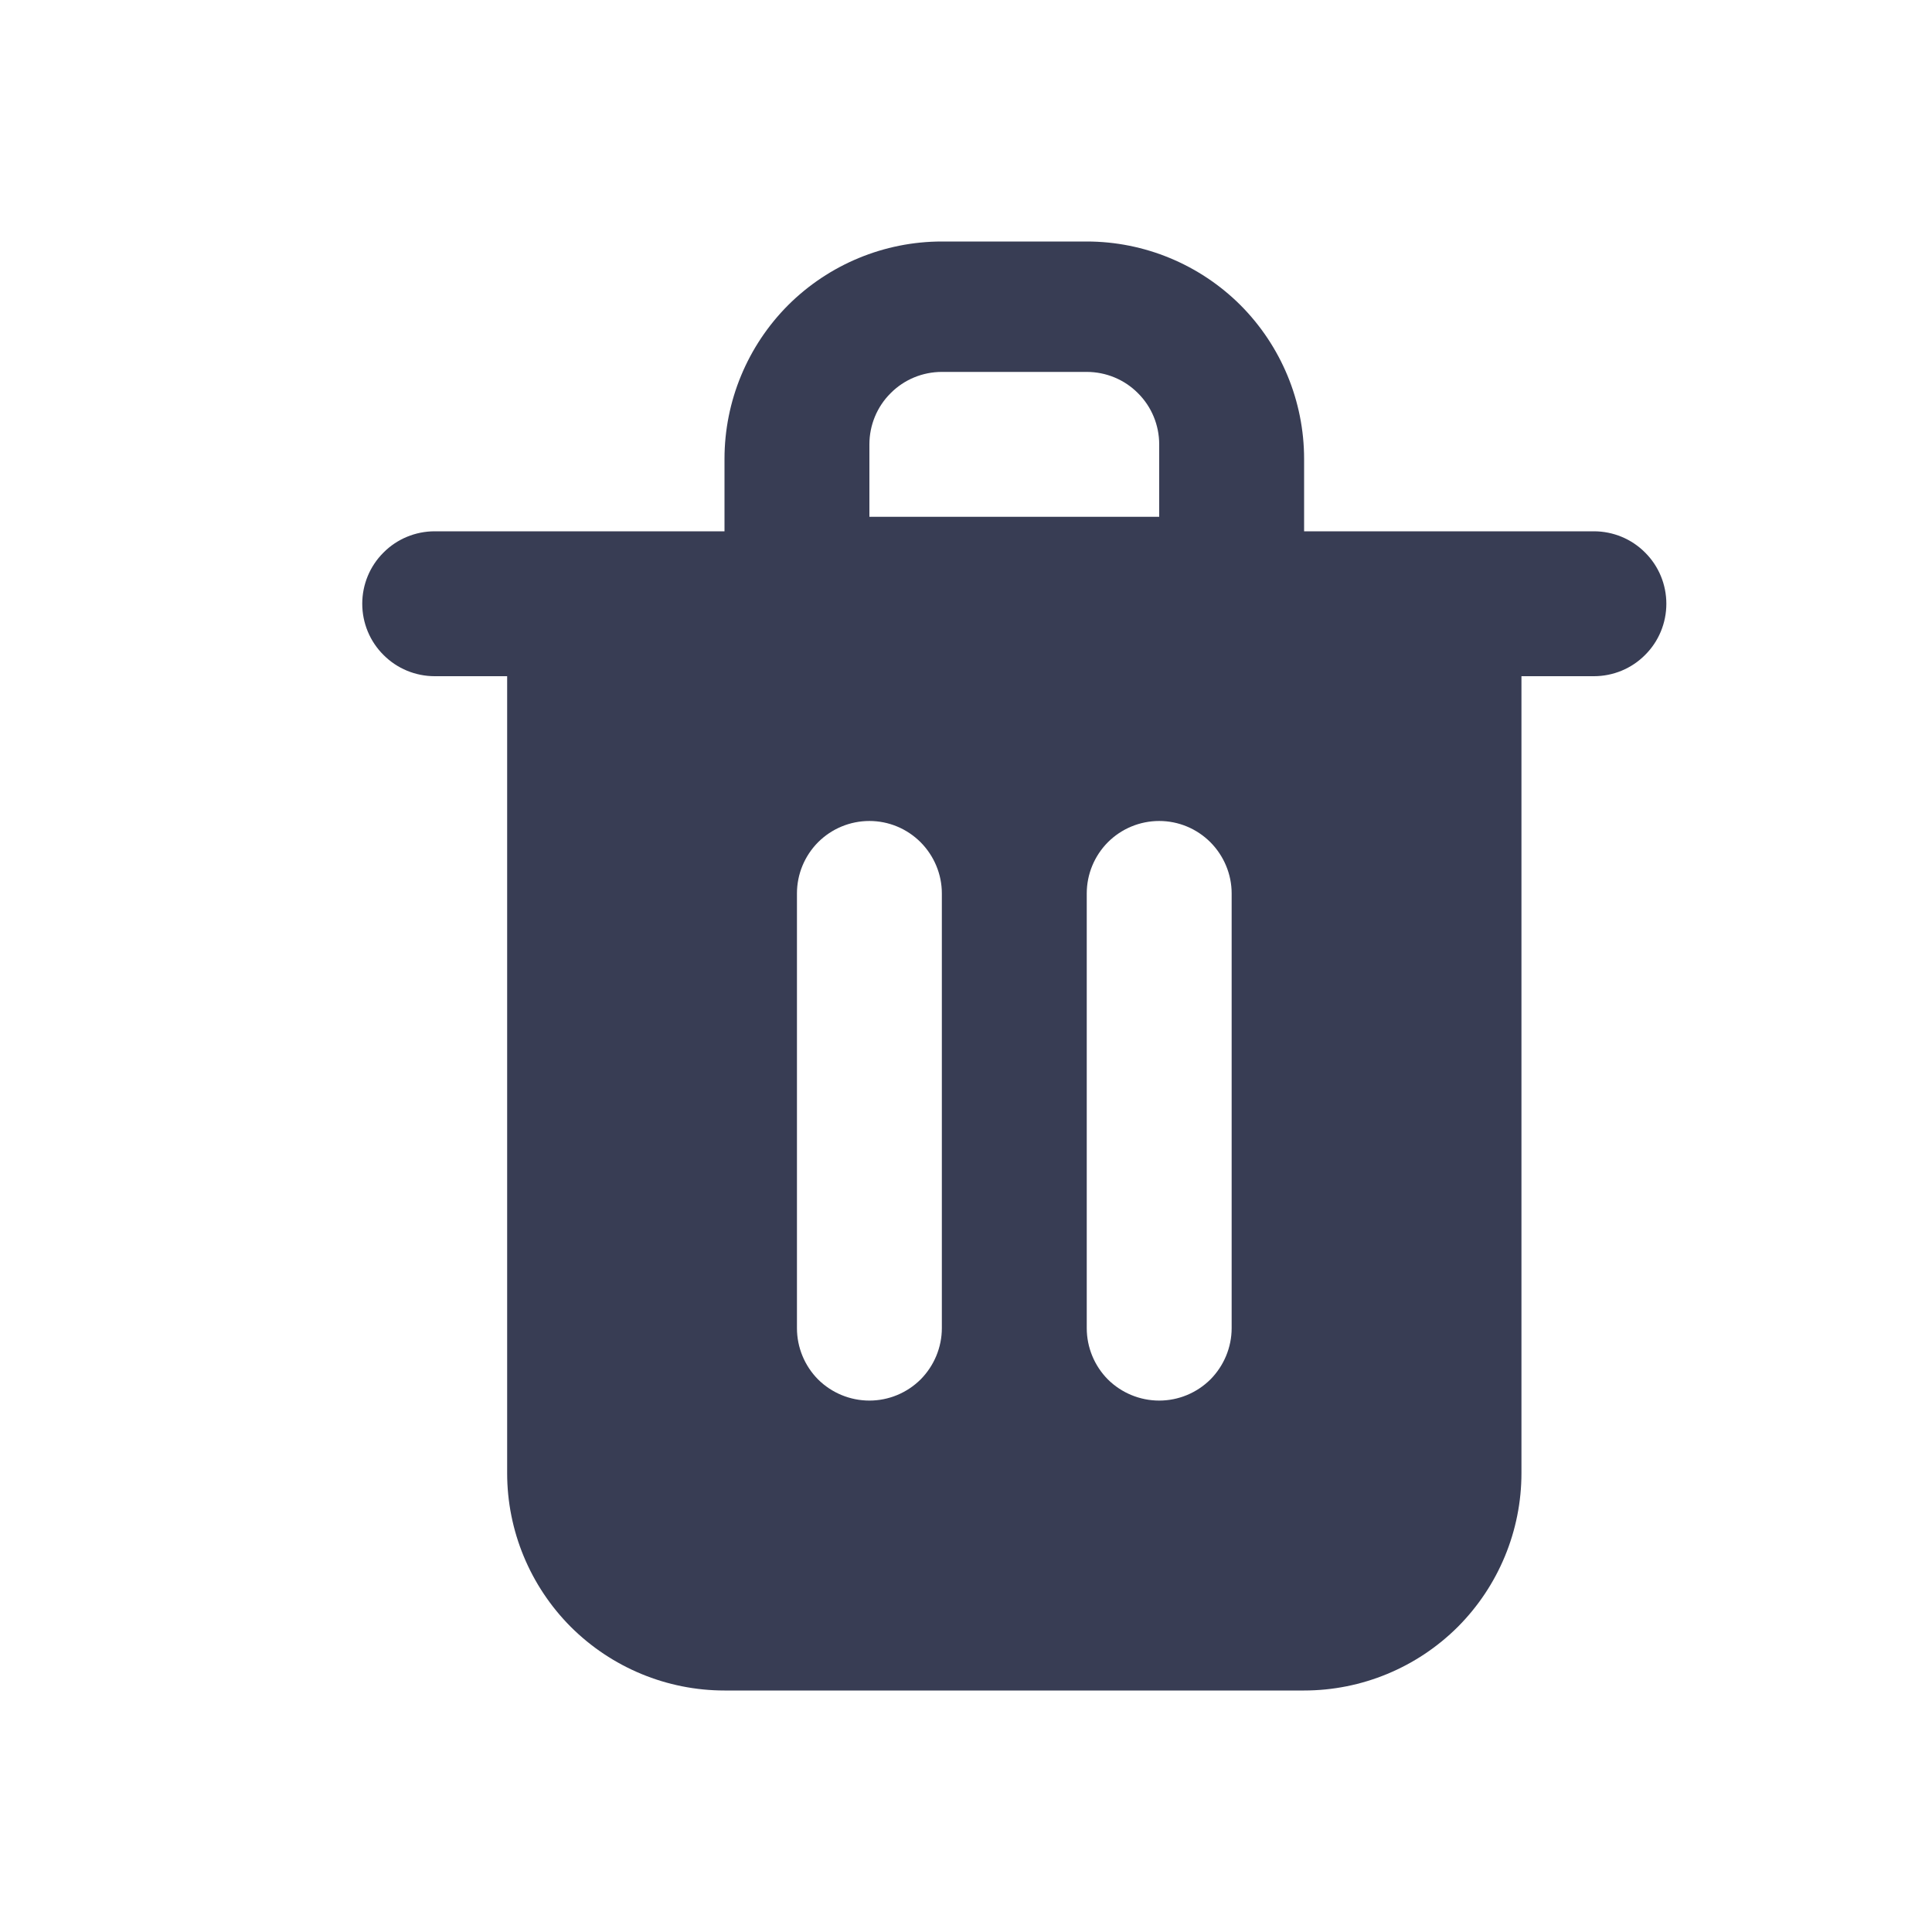
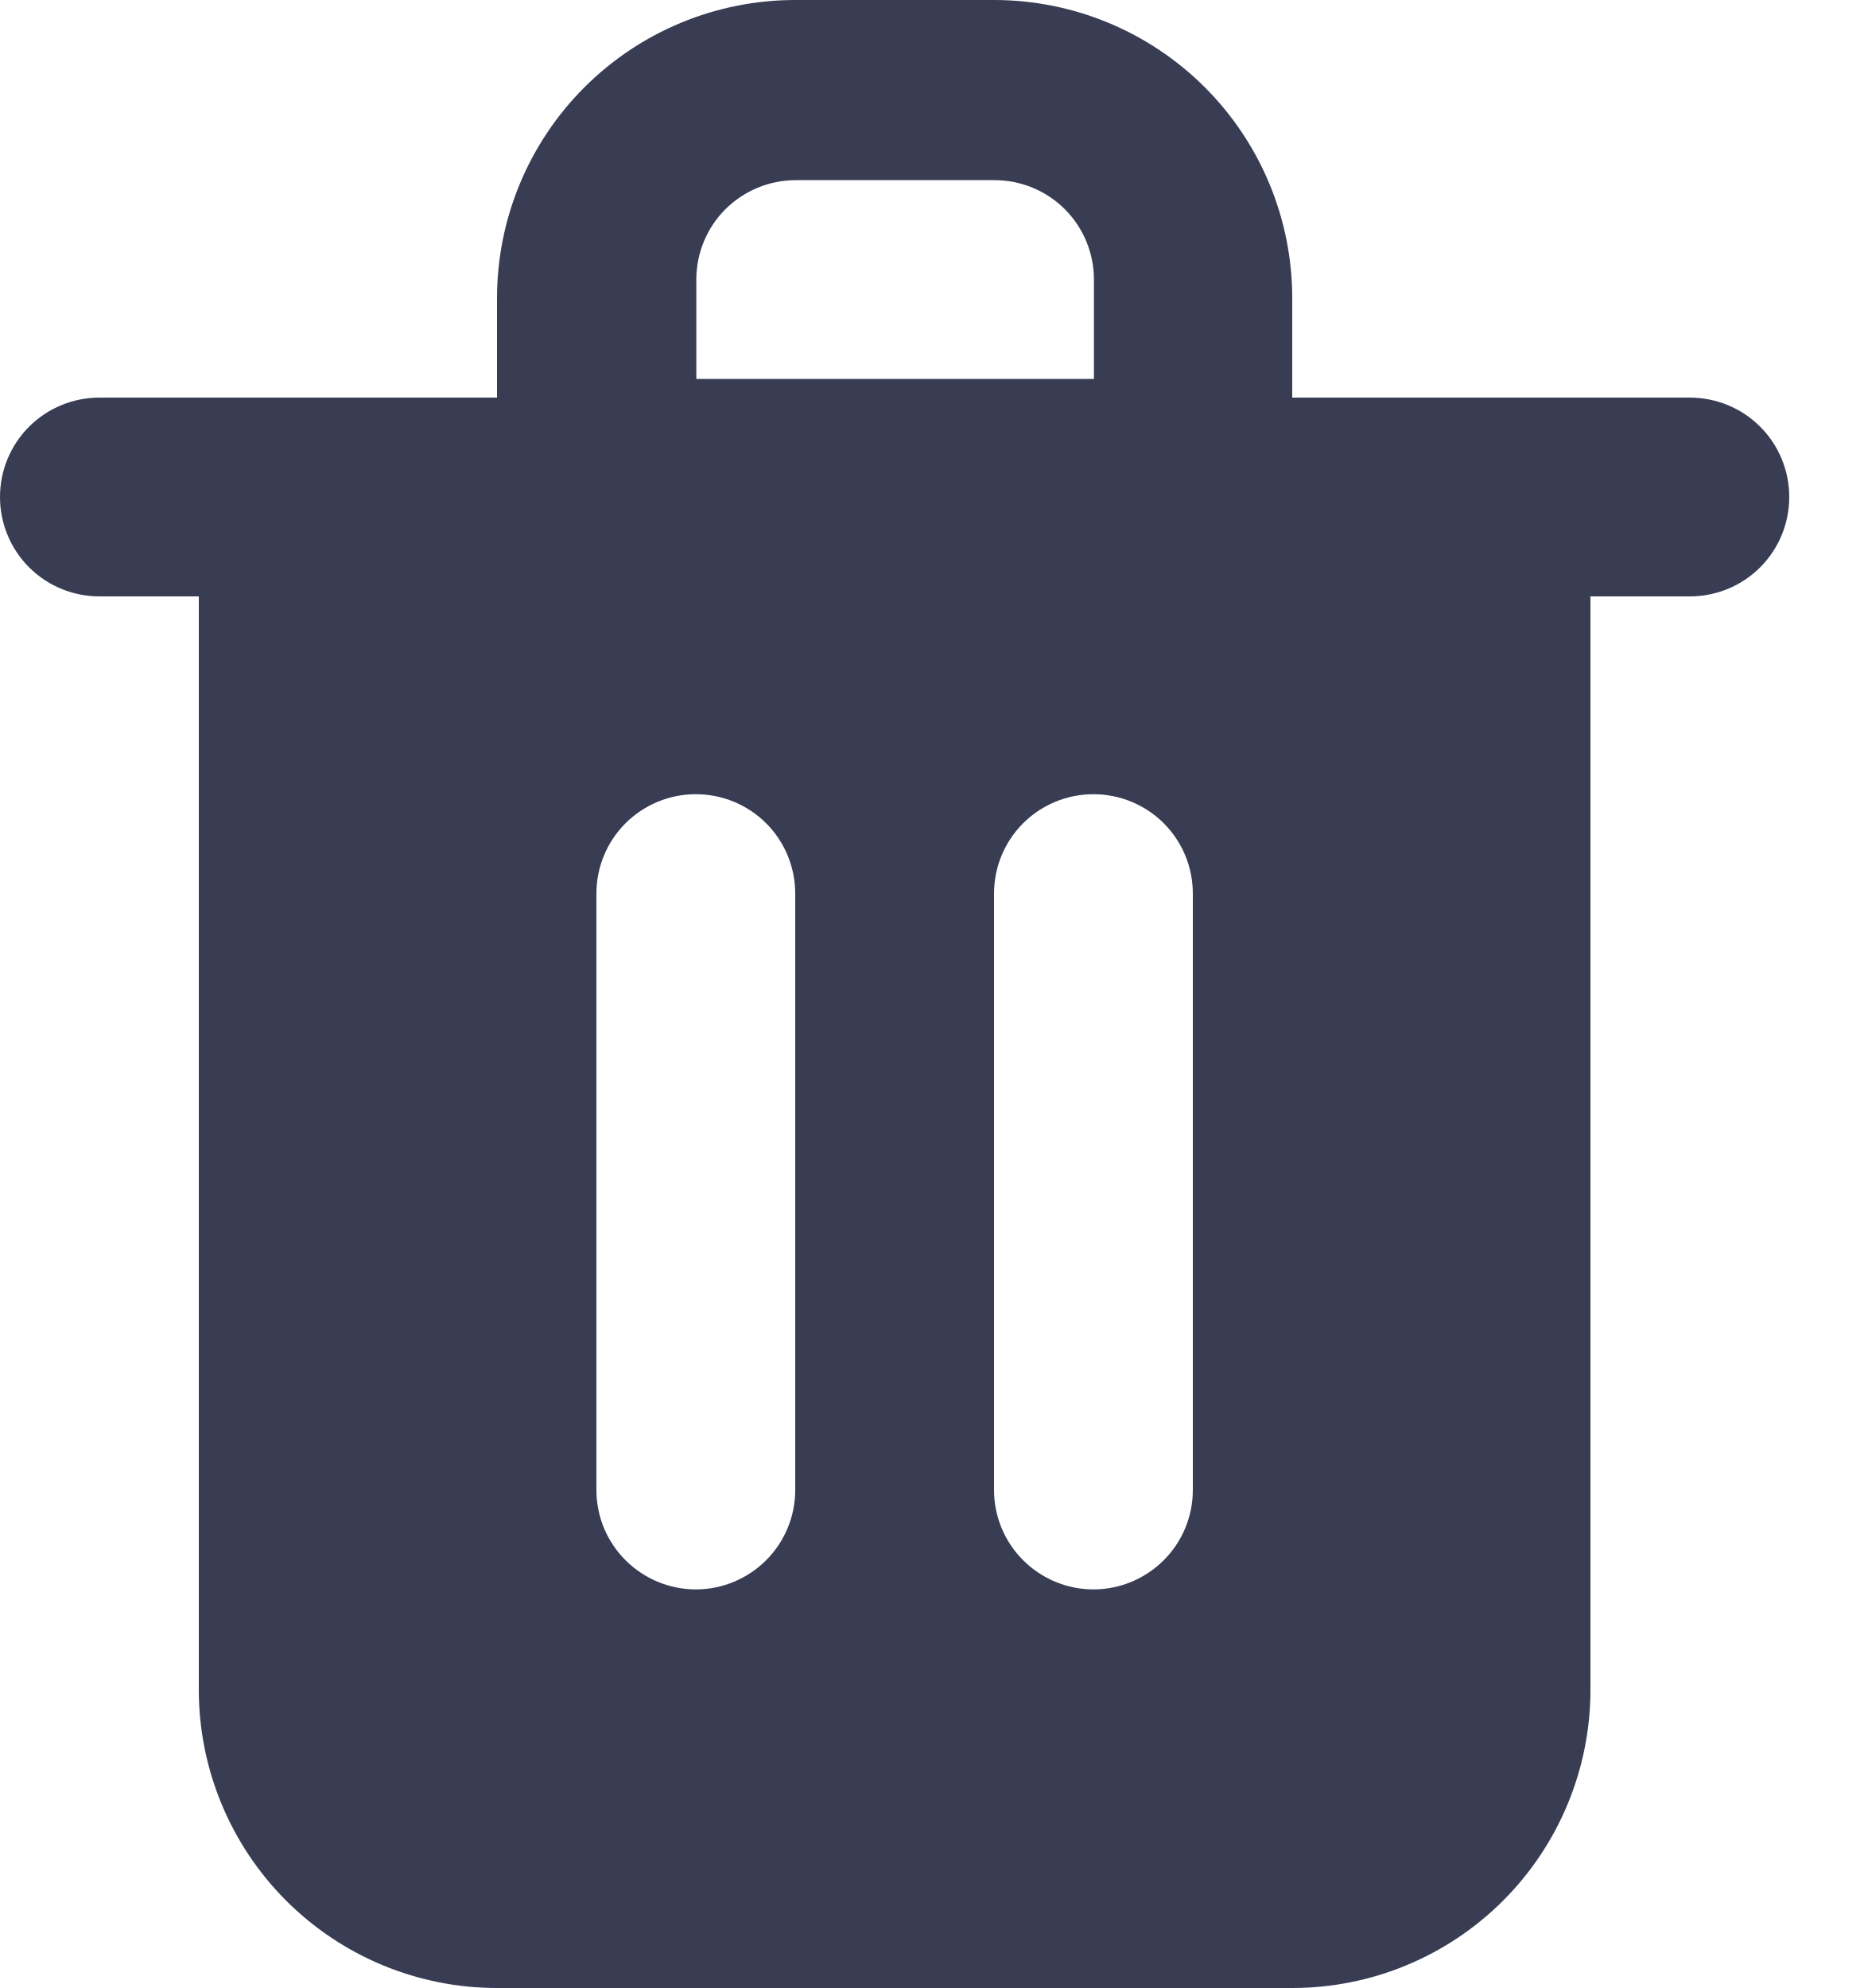
- <svg xmlns="http://www.w3.org/2000/svg" width="16" height="16" viewBox="0 0 16 16" fill="none">
-   <path fill-rule="evenodd" clip-rule="evenodd" d="M10.8 4.4H13.2C13.359 4.4 13.512 4.463 13.624 4.576C13.737 4.688 13.8 4.841 13.8 5C13.8 5.159 13.737 5.312 13.624 5.424C13.512 5.537 13.359 5.6 13.2 5.6H12.6V12.2C12.6 12.677 12.41 13.135 12.073 13.473C11.735 13.81 11.277 14 10.8 14H6C5.523 14 5.065 13.81 4.727 13.473C4.39 13.135 4.2 12.677 4.2 12.2V5.6H3.6C3.441 5.6 3.288 5.537 3.176 5.424C3.063 5.312 3 5.159 3 5C3 4.841 3.063 4.688 3.176 4.576C3.288 4.463 3.441 4.4 3.6 4.4H6V3.8C6 3.323 6.19 2.865 6.527 2.527C6.865 2.19 7.323 2 7.8 2H9C9.477 2 9.935 2.19 10.273 2.527C10.61 2.865 10.8 3.323 10.8 3.8V4.4ZM7.624 11.424C7.511 11.536 7.359 11.599 7.2 11.599C7.041 11.599 6.888 11.536 6.775 11.424C6.663 11.311 6.6 11.158 6.6 10.999V7.399C6.6 7.24 6.663 7.088 6.775 6.975C6.888 6.862 7.041 6.799 7.2 6.799C7.359 6.799 7.511 6.862 7.624 6.975C7.736 7.088 7.8 7.24 7.8 7.399V10.999C7.8 11.158 7.736 11.311 7.624 11.424ZM10.024 11.424C9.911 11.536 9.759 11.599 9.6 11.599C9.441 11.599 9.288 11.536 9.175 11.424C9.063 11.311 9 11.158 9 10.999V7.399C9 7.24 9.063 7.088 9.175 6.975C9.288 6.862 9.441 6.799 9.6 6.799C9.759 6.799 9.911 6.862 10.024 6.975C10.136 7.088 10.2 7.24 10.2 7.399V10.999C10.2 11.158 10.136 11.311 10.024 11.424ZM7.2 3.68C7.2 3.521 7.263 3.368 7.376 3.256C7.488 3.143 7.641 3.08 7.8 3.08H9C9.159 3.08 9.312 3.143 9.424 3.256C9.537 3.368 9.6 3.521 9.6 3.68V4.28H7.2V3.68Z" fill="#383D54" />
+ <svg xmlns="http://www.w3.org/2000/svg" width="15" height="16" viewBox="0 0 15 16" fill="none">
+   <path fill-rule="evenodd" clip-rule="evenodd" d="M10.4 3.2H13.6C13.812 3.2 14.016 3.284 14.166 3.434C14.316 3.584 14.4 3.788 14.4 4C14.4 4.212 14.316 4.416 14.166 4.566C14.016 4.716 13.812 4.8 13.6 4.8H12.8V13.6C12.8 14.236 12.547 14.847 12.097 15.297C11.647 15.747 11.037 16 10.4 16H4C3.363 16 2.753 15.747 2.303 15.297C1.853 14.847 1.6 14.236 1.6 13.6V4.8H0.8C0.588 4.8 0.384 4.716 0.234 4.566C0.084 4.416 0 4.212 0 4C0 3.788 0.084 3.584 0.234 3.434C0.384 3.284 0.588 3.2 0.8 3.2H4V2.4C4 1.763 4.253 1.153 4.703 0.703C5.153 0.253 5.763 0 6.4 0H8C8.637 0 9.247 0.253 9.697 0.703C10.147 1.153 10.4 1.763 10.4 2.4V3.2ZM6.166 12.557C6.016 12.707 5.812 12.792 5.6 12.792C5.388 12.792 5.184 12.707 5.034 12.557C4.884 12.407 4.8 12.204 4.8 11.992V7.192C4.8 6.979 4.884 6.776 5.034 6.626C5.184 6.476 5.388 6.392 5.6 6.392C5.812 6.392 6.016 6.476 6.166 6.626C6.316 6.776 6.4 6.979 6.4 7.192V11.992C6.4 12.204 6.316 12.407 6.166 12.557ZM9.366 12.557C9.216 12.707 9.012 12.792 8.8 12.792C8.588 12.792 8.384 12.707 8.234 12.557C8.084 12.407 8 12.204 8 11.992V7.192C8 6.979 8.084 6.776 8.234 6.626C8.384 6.476 8.588 6.392 8.8 6.392C9.012 6.392 9.216 6.476 9.366 6.626C9.516 6.776 9.6 6.979 9.6 7.192V11.992C9.6 12.204 9.516 12.407 9.366 12.557ZM5.604 2.25C5.604 2.038 5.688 1.834 5.838 1.684C5.989 1.534 6.192 1.45 6.404 1.45H8.004C8.216 1.45 8.42 1.534 8.57 1.684C8.72 1.834 8.804 2.038 8.804 2.25V3.05H5.604V2.25Z" fill="#383D54" />
</svg>
